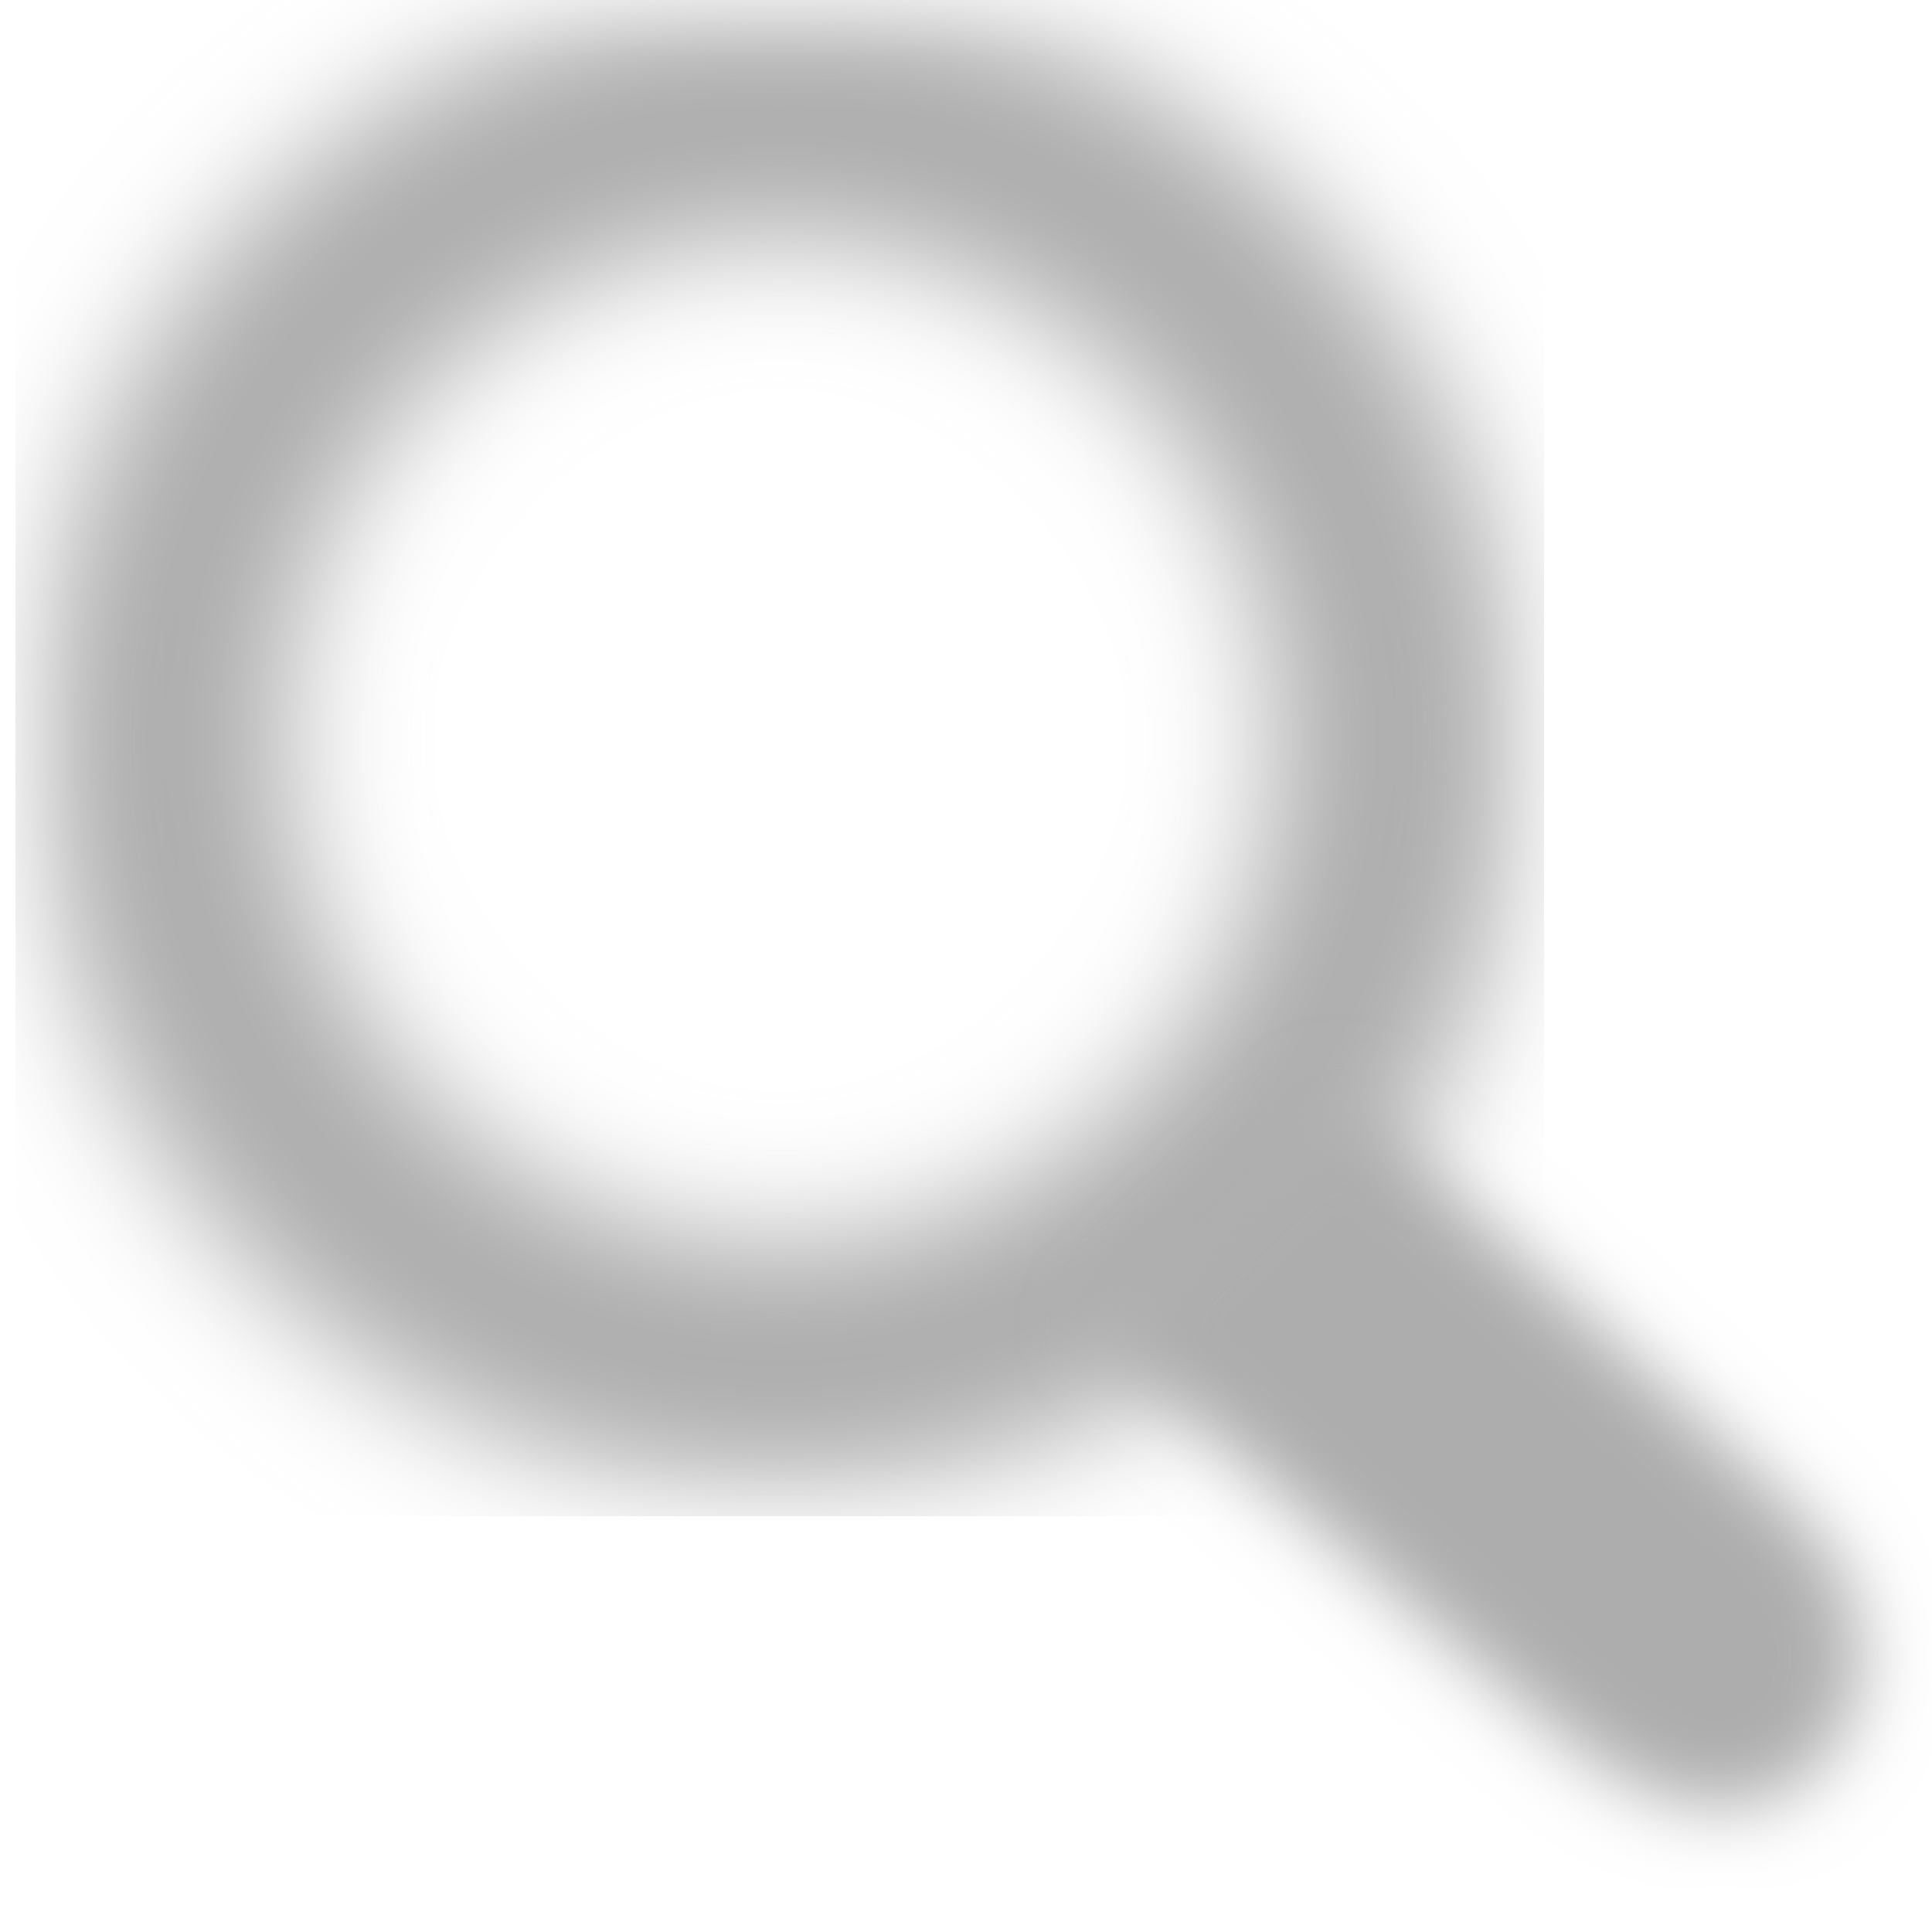
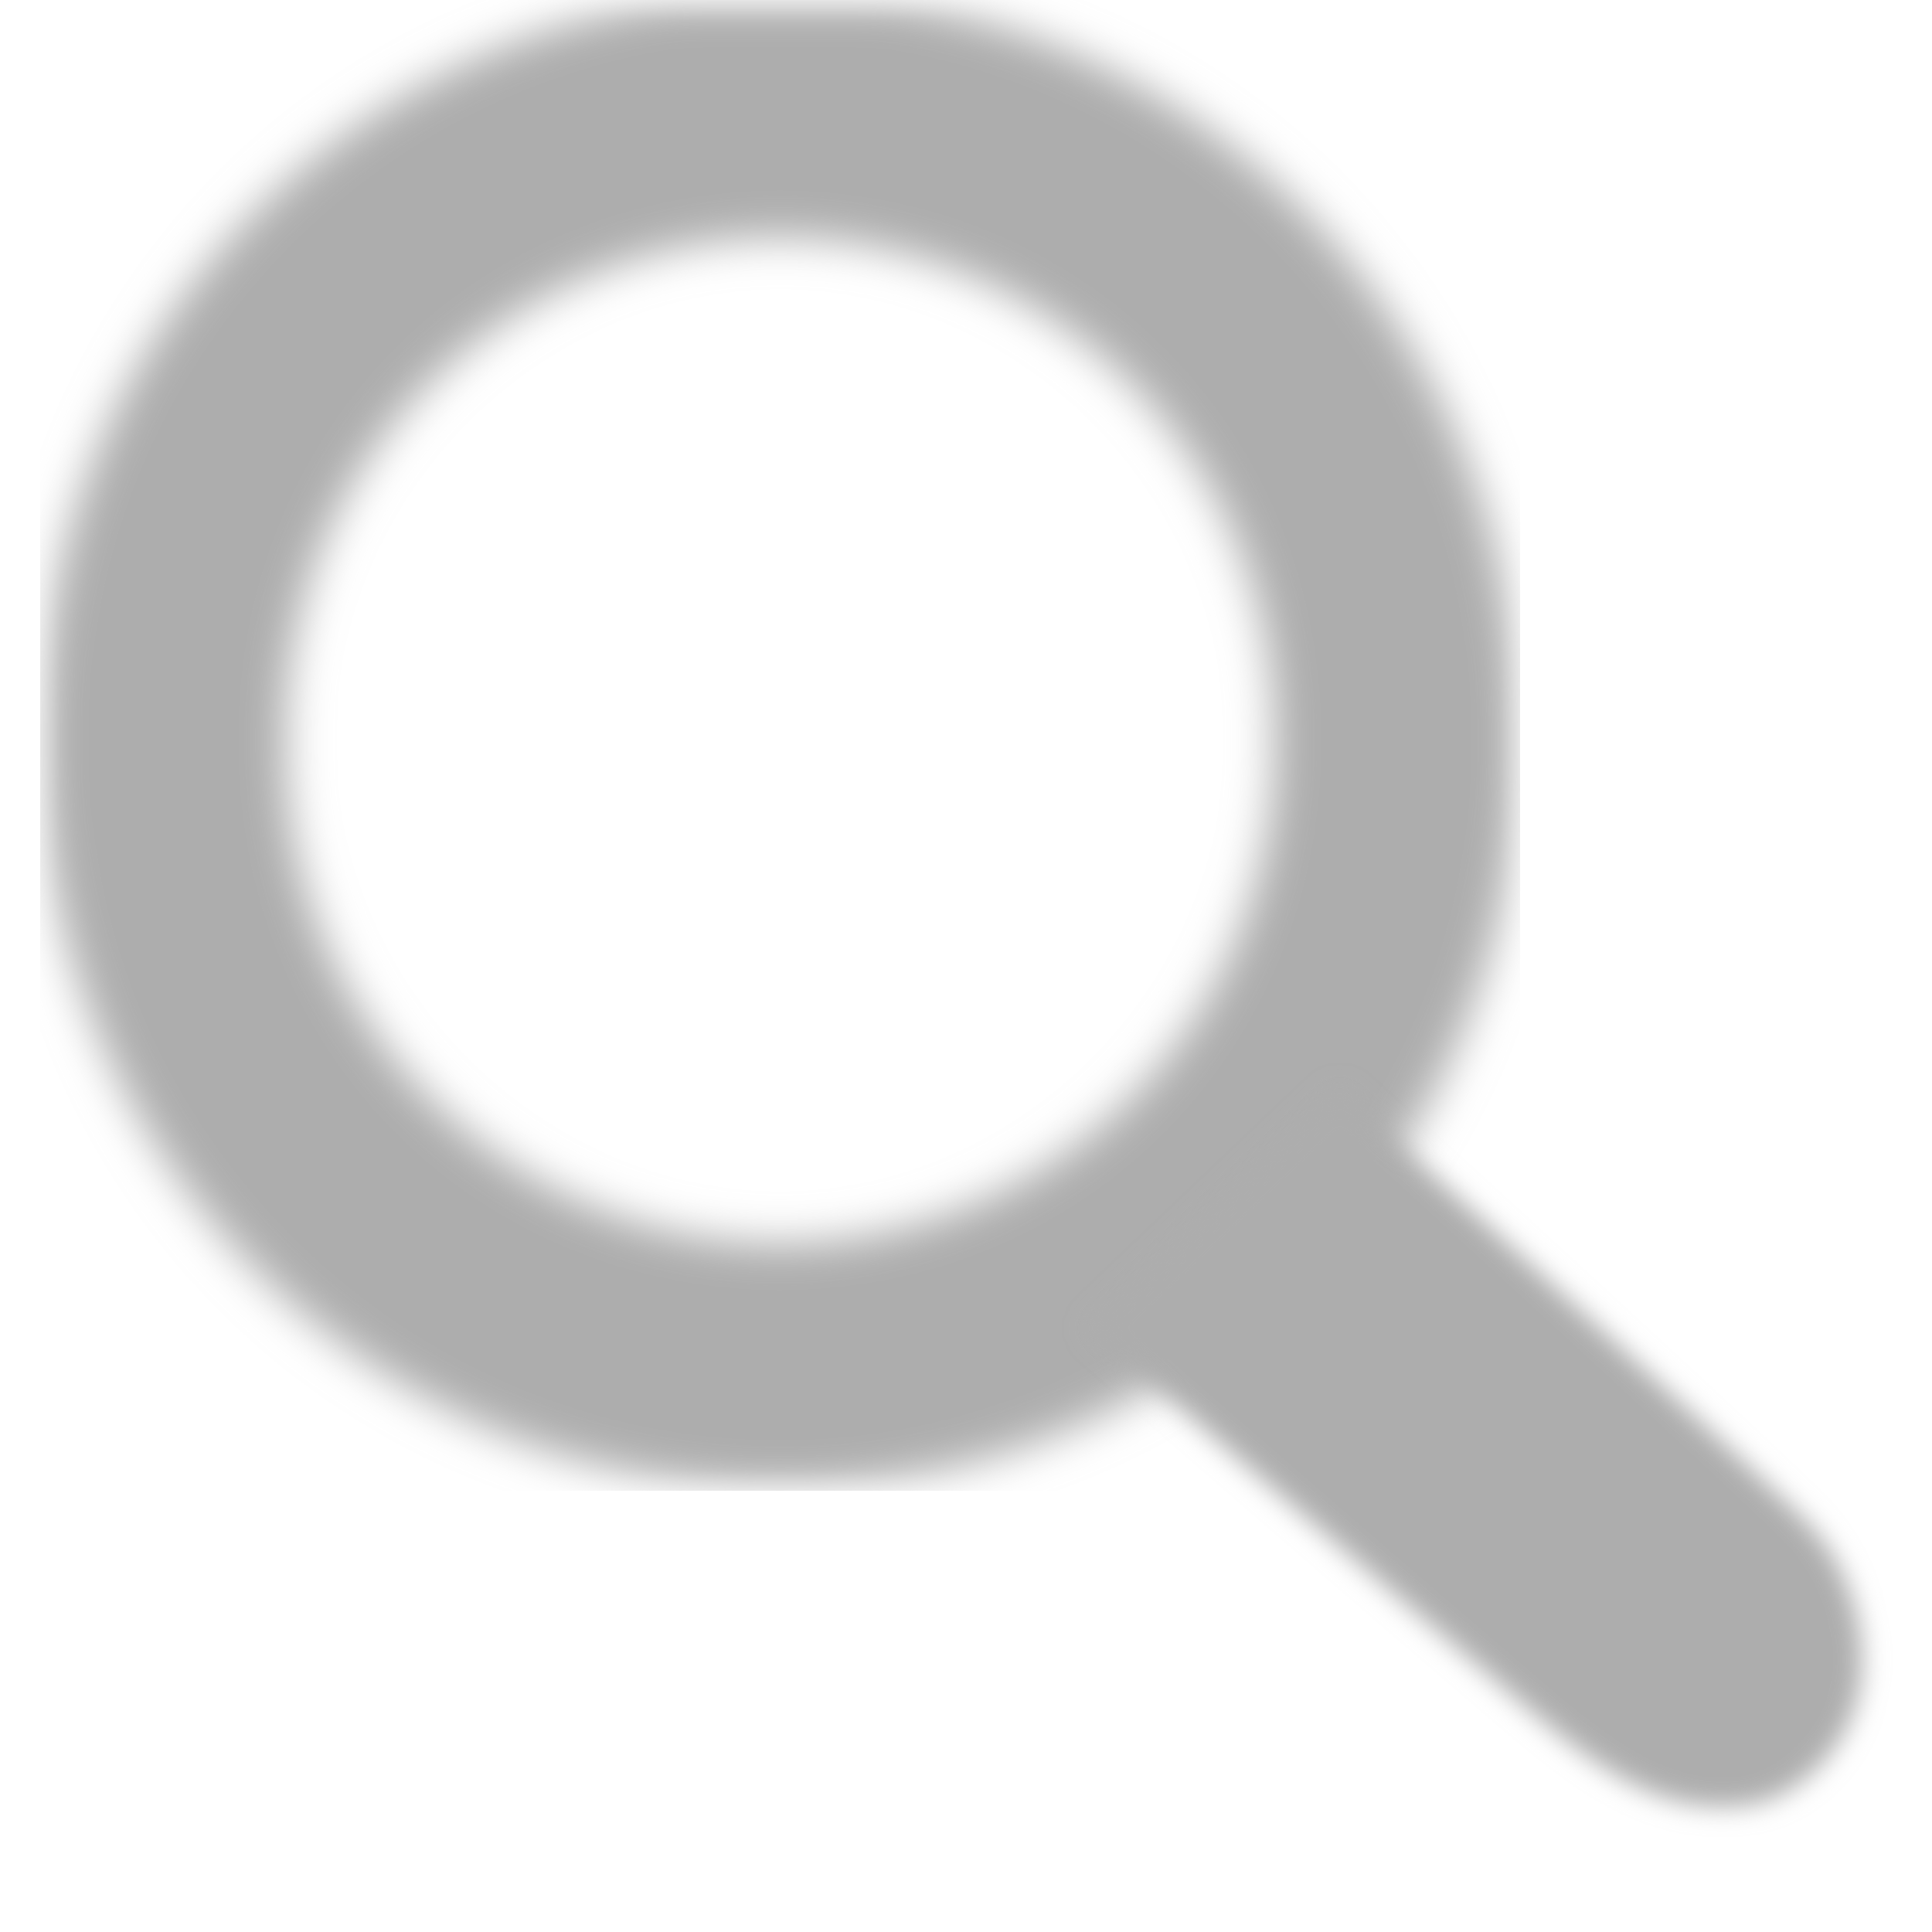
<svg xmlns="http://www.w3.org/2000/svg" id="svg3039" version="1.1" width="15" height="15">
  <defs id="defs3043">
    <linearGradient id="linearGradient3962">
      <stop id="stop3970" offset="0" style="stop-color:#ffffff;stop-opacity:0.798;" />
      <stop style="stop-color:#ffffff;stop-opacity:0.561;" offset="1" id="stop3966" />
    </linearGradient>
    <linearGradient id="linearGradient3942">
      <stop style="stop-color:#ffffff;stop-opacity:1;" offset="0" id="stop3944" />
      <stop style="stop-color:#ffffff;stop-opacity:0;" offset="1" id="stop3946" />
    </linearGradient>
-     <filter id="filter5224" x="-0.12" width="1.24" y="-0.12" height="1.24">
-       <feGaussianBlur stdDeviation="0.478" id="feGaussianBlur5226" />
+     <filter id="filter3781">
+       <feGaussianBlur stdDeviation="0.167" id="feGaussianBlur3783" />
    </filter>
-     <filter id="filter5228" x="-0.116" width="1.231" y="-0.125" height="1.249">
-       <feGaussianBlur stdDeviation="0.284" id="feGaussianBlur5230" />
+     <filter id="filter3785">
+       <feGaussianBlur stdDeviation="0.099" id="feGaussianBlur3787" />
    </filter>
  </defs>
-   <path style="fill:#000000;fill-rule:evenodd;stroke:#adadad;stroke-width:1.9;stroke-linecap:butt;stroke-linejoin:miter;stroke-opacity:1;stroke-miterlimit:4;stroke-dasharray:none;fill-opacity:0;filter:url(#filter5224)" id="path3055" d="m 10.839,5.748 a 4.785,4.785 0 1 1 -9.569,0 4.785,4.785 0 1 1 9.569,0 z" />
-   <path style="fill:#adadad;fill-opacity:1;stroke:#adadad;stroke-width:0.1;stroke-linecap:butt;stroke-linejoin:miter;stroke-miterlimit:4;stroke-opacity:0.886;stroke-dasharray:none;filter:url(#filter5228)" d="m 8.518,10.314 c 0,0 2.159,1.881 2.934,2.54 0.775,0.659 1.315,1.218 2.102,1.117 0.364,-0.047 0.706,-0.393 0.81,-0.745 0.133,-0.448 -0.022,-1.007 -0.35,-1.358 C 13.686,11.518 10.401,8.518 10.401,8.518 z" id="path3950" />
+   <path style="fill:#000000;fill-rule:evenodd;stroke:#adadad;stroke-width:1.9;stroke-linecap:butt;stroke-linejoin:miter;stroke-opacity:1;stroke-miterlimit:4;stroke-dasharray:none;fill-opacity:0;filter:url(#filter3781)" id="path3055" d="m 10.839,5.748 a 4.785,4.785 0 1 1 -9.569,0 4.785,4.785 0 1 1 9.569,0 z" />
+   <path style="fill:#adadad;fill-opacity:1;stroke:#adadad;stroke-width:0.1;stroke-linecap:butt;stroke-linejoin:miter;stroke-miterlimit:4;stroke-opacity:0.886;stroke-dasharray:none;filter:url(#filter3785)" d="m 8.518,10.314 c 0,0 2.159,1.881 2.934,2.54 0.775,0.659 1.315,1.218 2.102,1.117 0.364,-0.047 0.706,-0.393 0.81,-0.745 0.133,-0.448 -0.022,-1.007 -0.35,-1.358 C 13.686,11.518 10.401,8.518 10.401,8.518 z" id="path3950" />
</svg>
